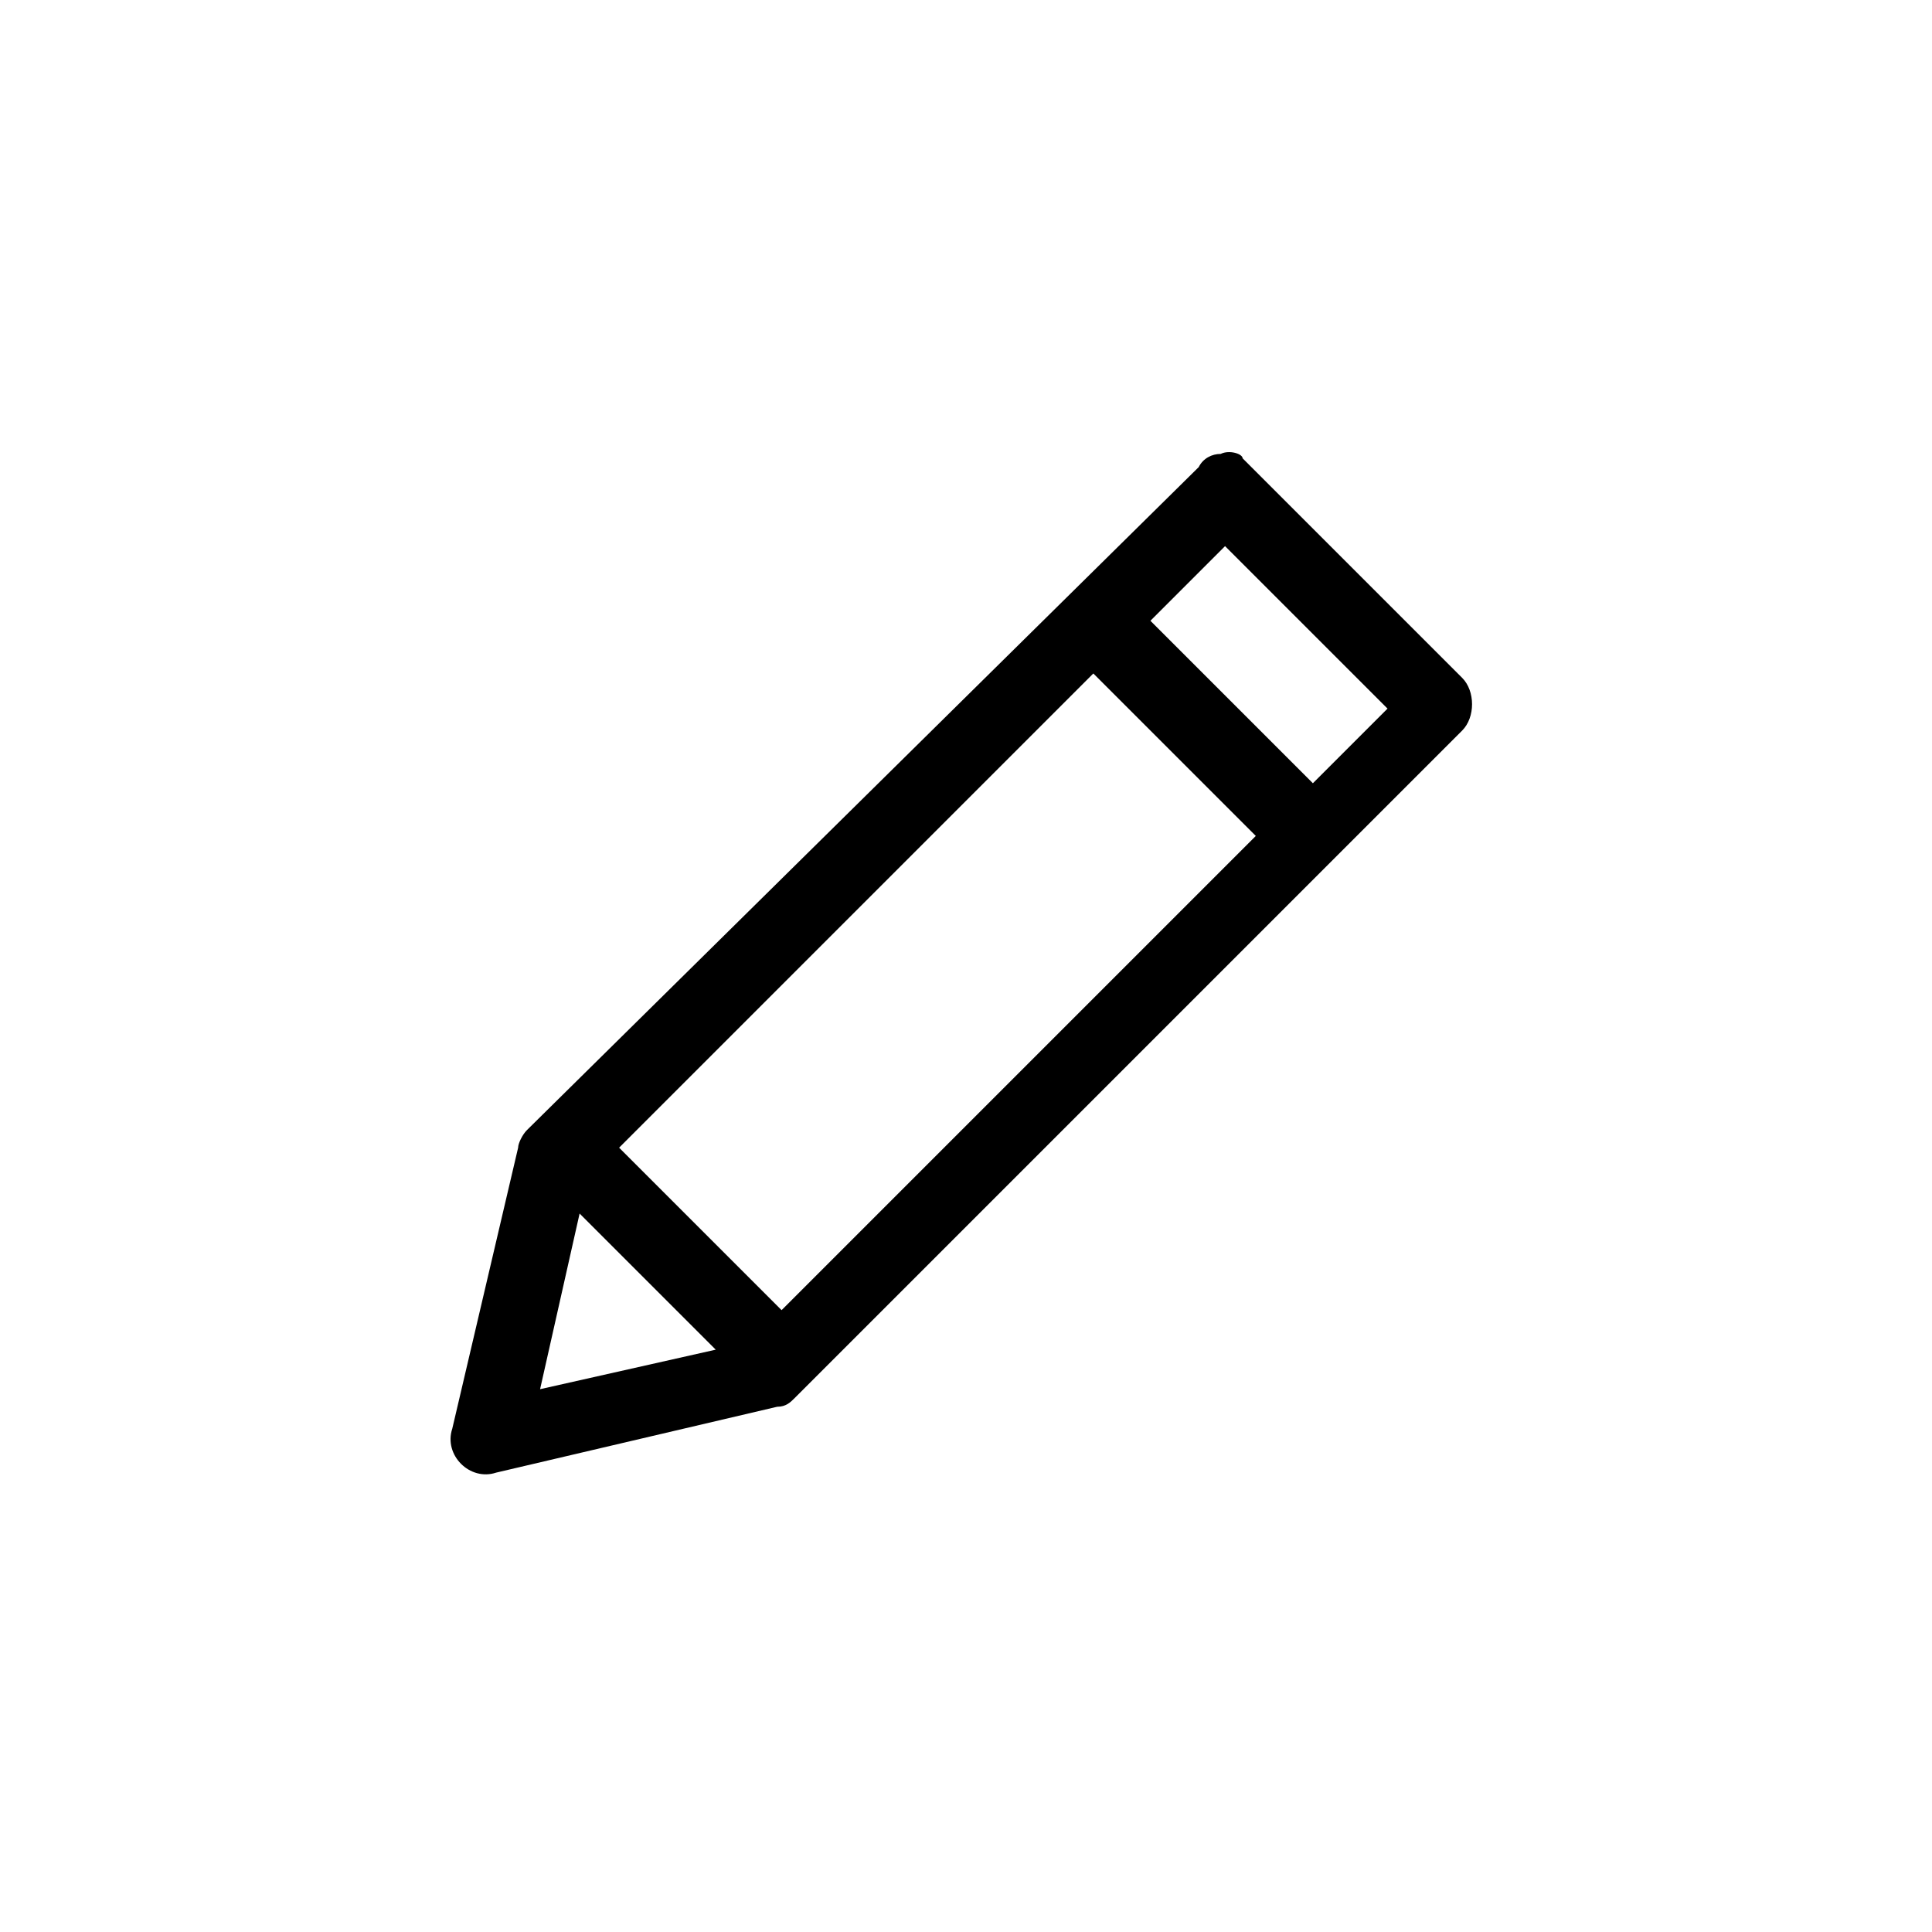
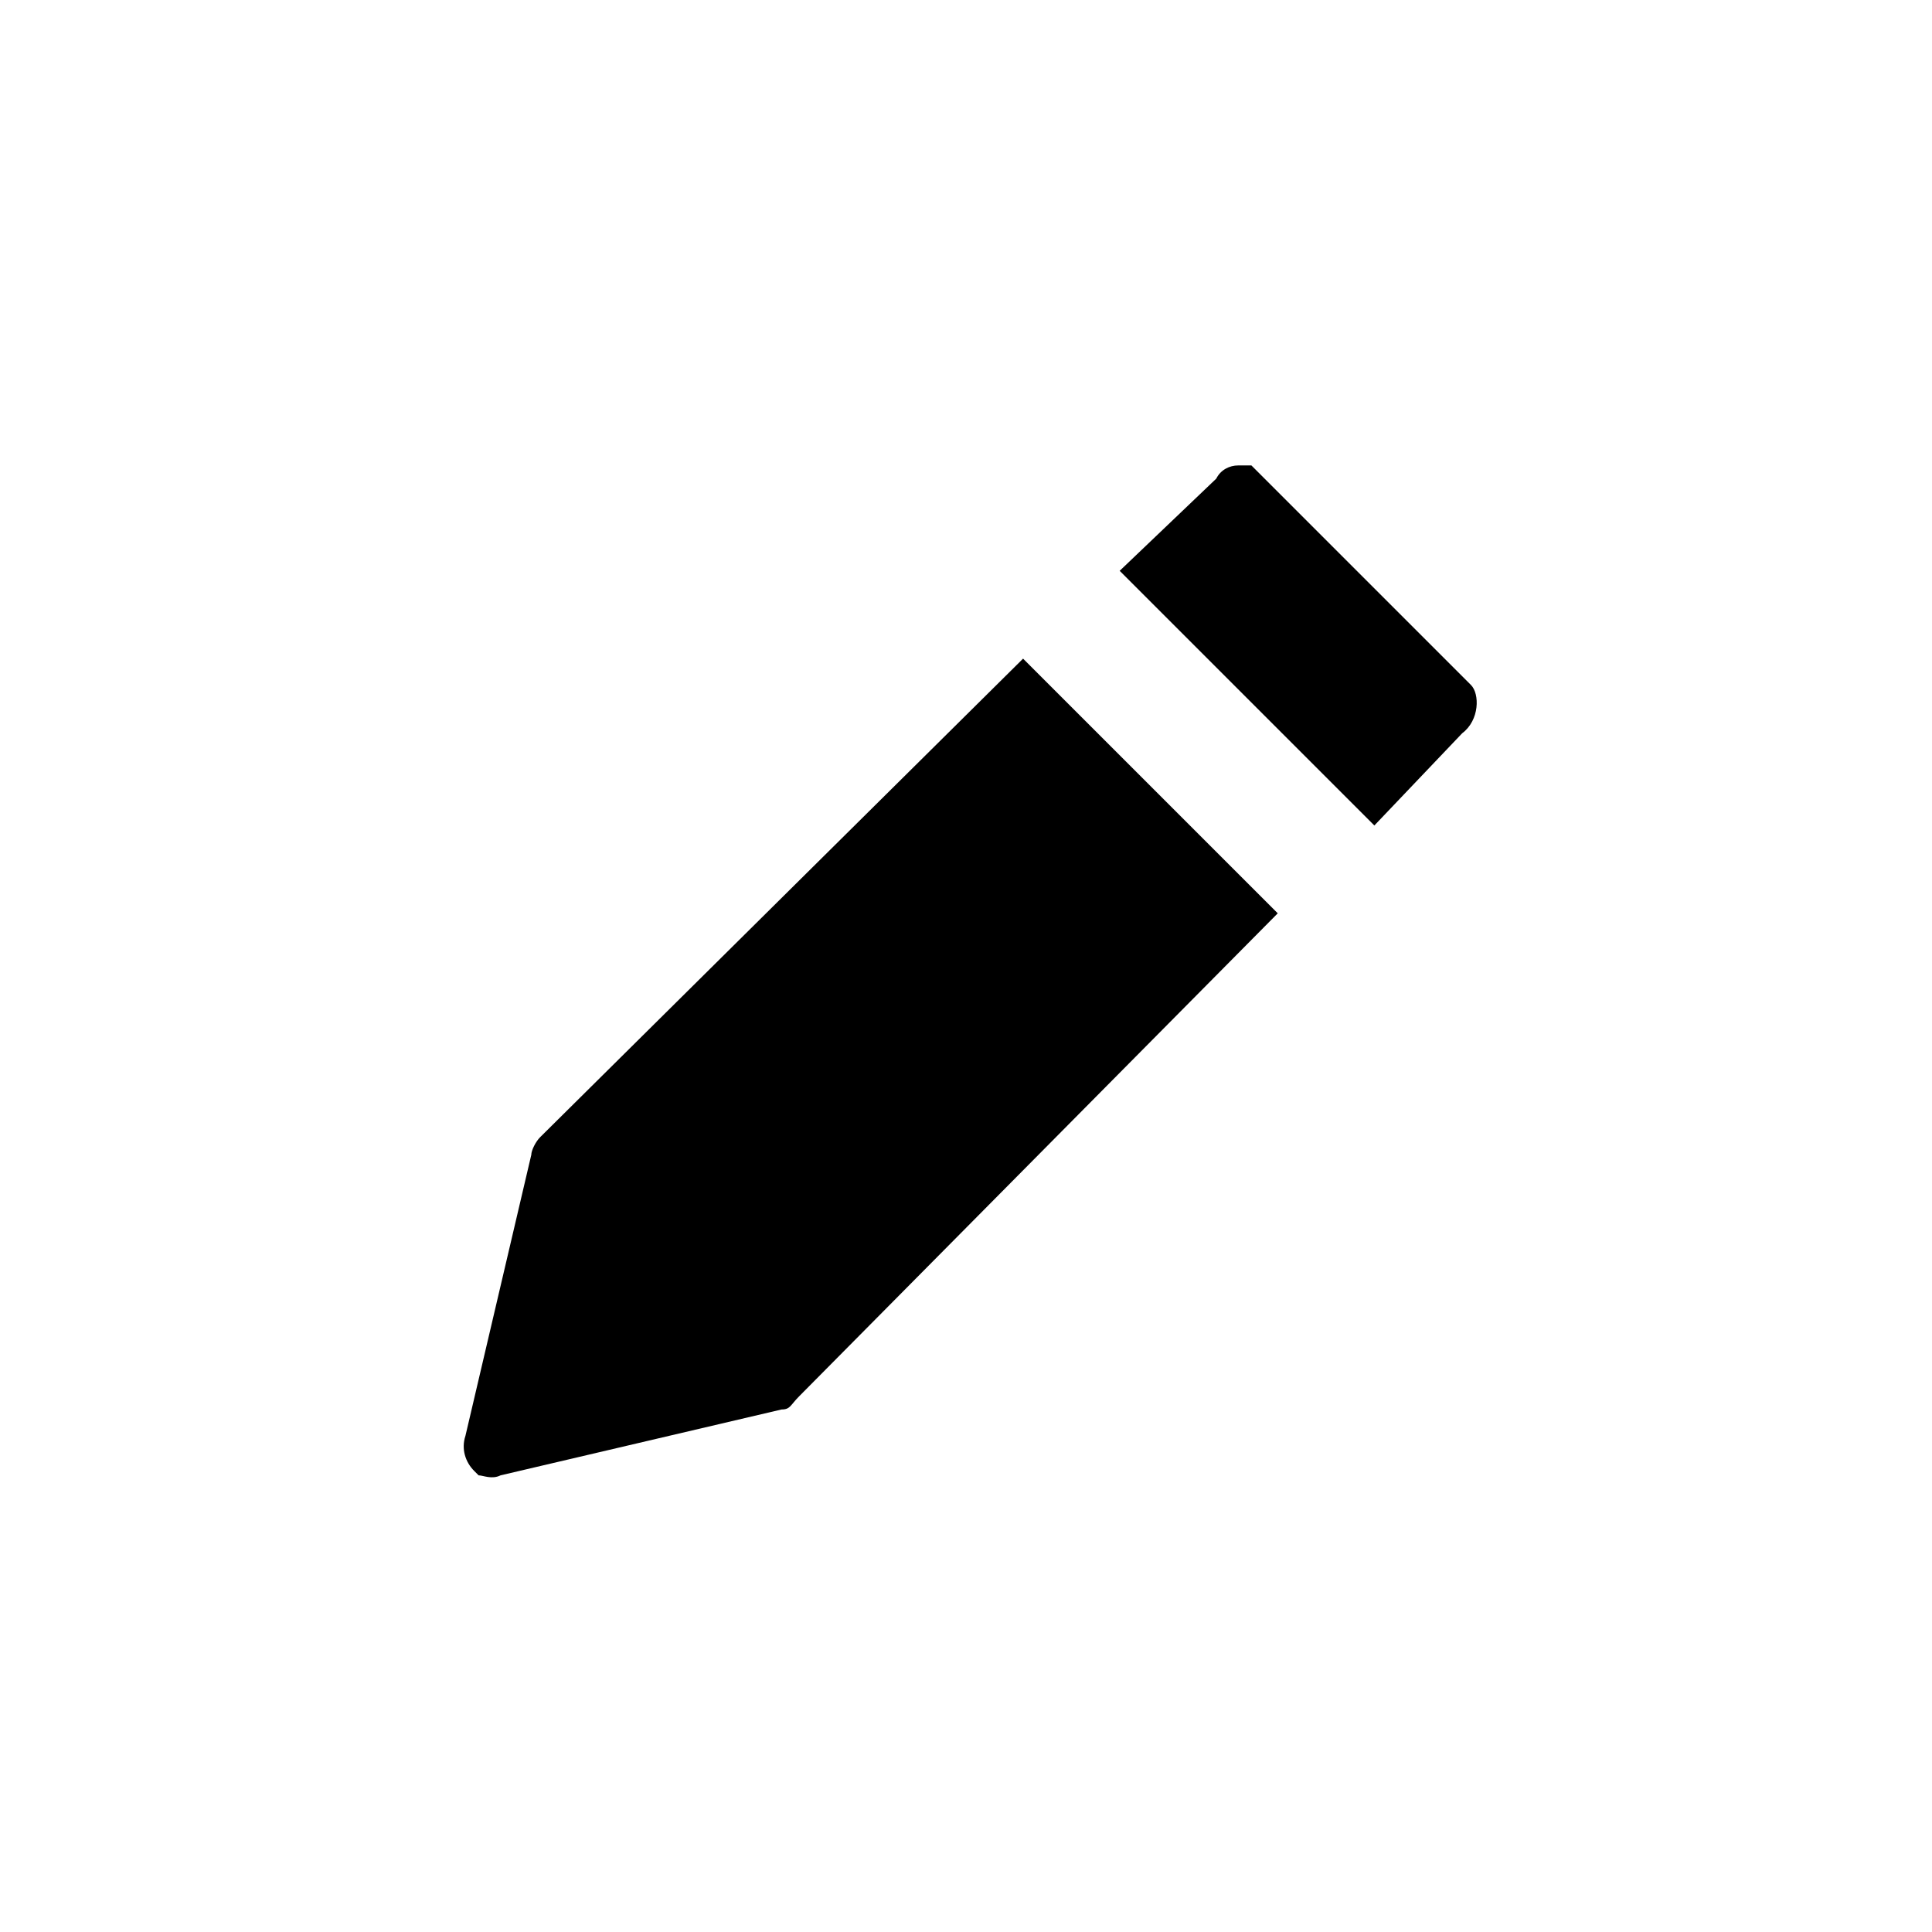
<svg xmlns="http://www.w3.org/2000/svg" version="1.1" id="Слой_1" x="0px" y="0px" viewBox="0 0 44 44" style="enable-background:new 0 0 44 44;" xml:space="preserve">
-   <g transform="translate(0,-952.3622)">
-     <path d="M27.8,962.7c-0.2,0-0.4,0.1-0.5,0.3L12,978.1c-0.1,0.1-0.2,0.3-0.2,0.4l-1.5,6.4c-0.1,0.3,0,0.6,0.2,0.8   s0.5,0.3,0.8,0.2l6.4-1.5c0.2,0,0.3-0.1,0.4-0.2l15.2-15.2c0.3-0.3,0.3-0.9,0-1.2l-5-5C28.3,962.7,28,962.6,27.8,962.7z    M27.9,964.8l3.7,3.7l-1.7,1.7l-3.7-3.7L27.9,964.8z M24.9,967.7l3.7,3.7l-10.8,10.8l-3.7-3.7L24.9,967.7z M13.2,980l3.1,3.1   l-4,0.9L13.2,980z" />
-   </g>
+   <style type="text/css">
+ 	.st0{fill:#333333;}
+ </style>
+   <path d="M23.3,15l5.8,5.8l-10.9,11C18,32,18,32.1,17.8,32.1l-6.4,1.5c-0.2,0.1-0.4,0-0.5,0l-0.1-0.1  c-0.2-0.2-0.3-0.5-0.2-0.8l1.5-6.4c0-0.1,0.1-0.3,0.2-0.4L23.3,15z" />
+   <path d="M33.3,16.7l-2,2.1l-5.8-5.8l2.2-2.1c0.1-0.2,0.3-0.3,0.5-0.3c0.1,0,0.3,0,0.3,0l5,5  C33.7,15.8,33.7,16.4,33.3,16.7z" />
</svg>
